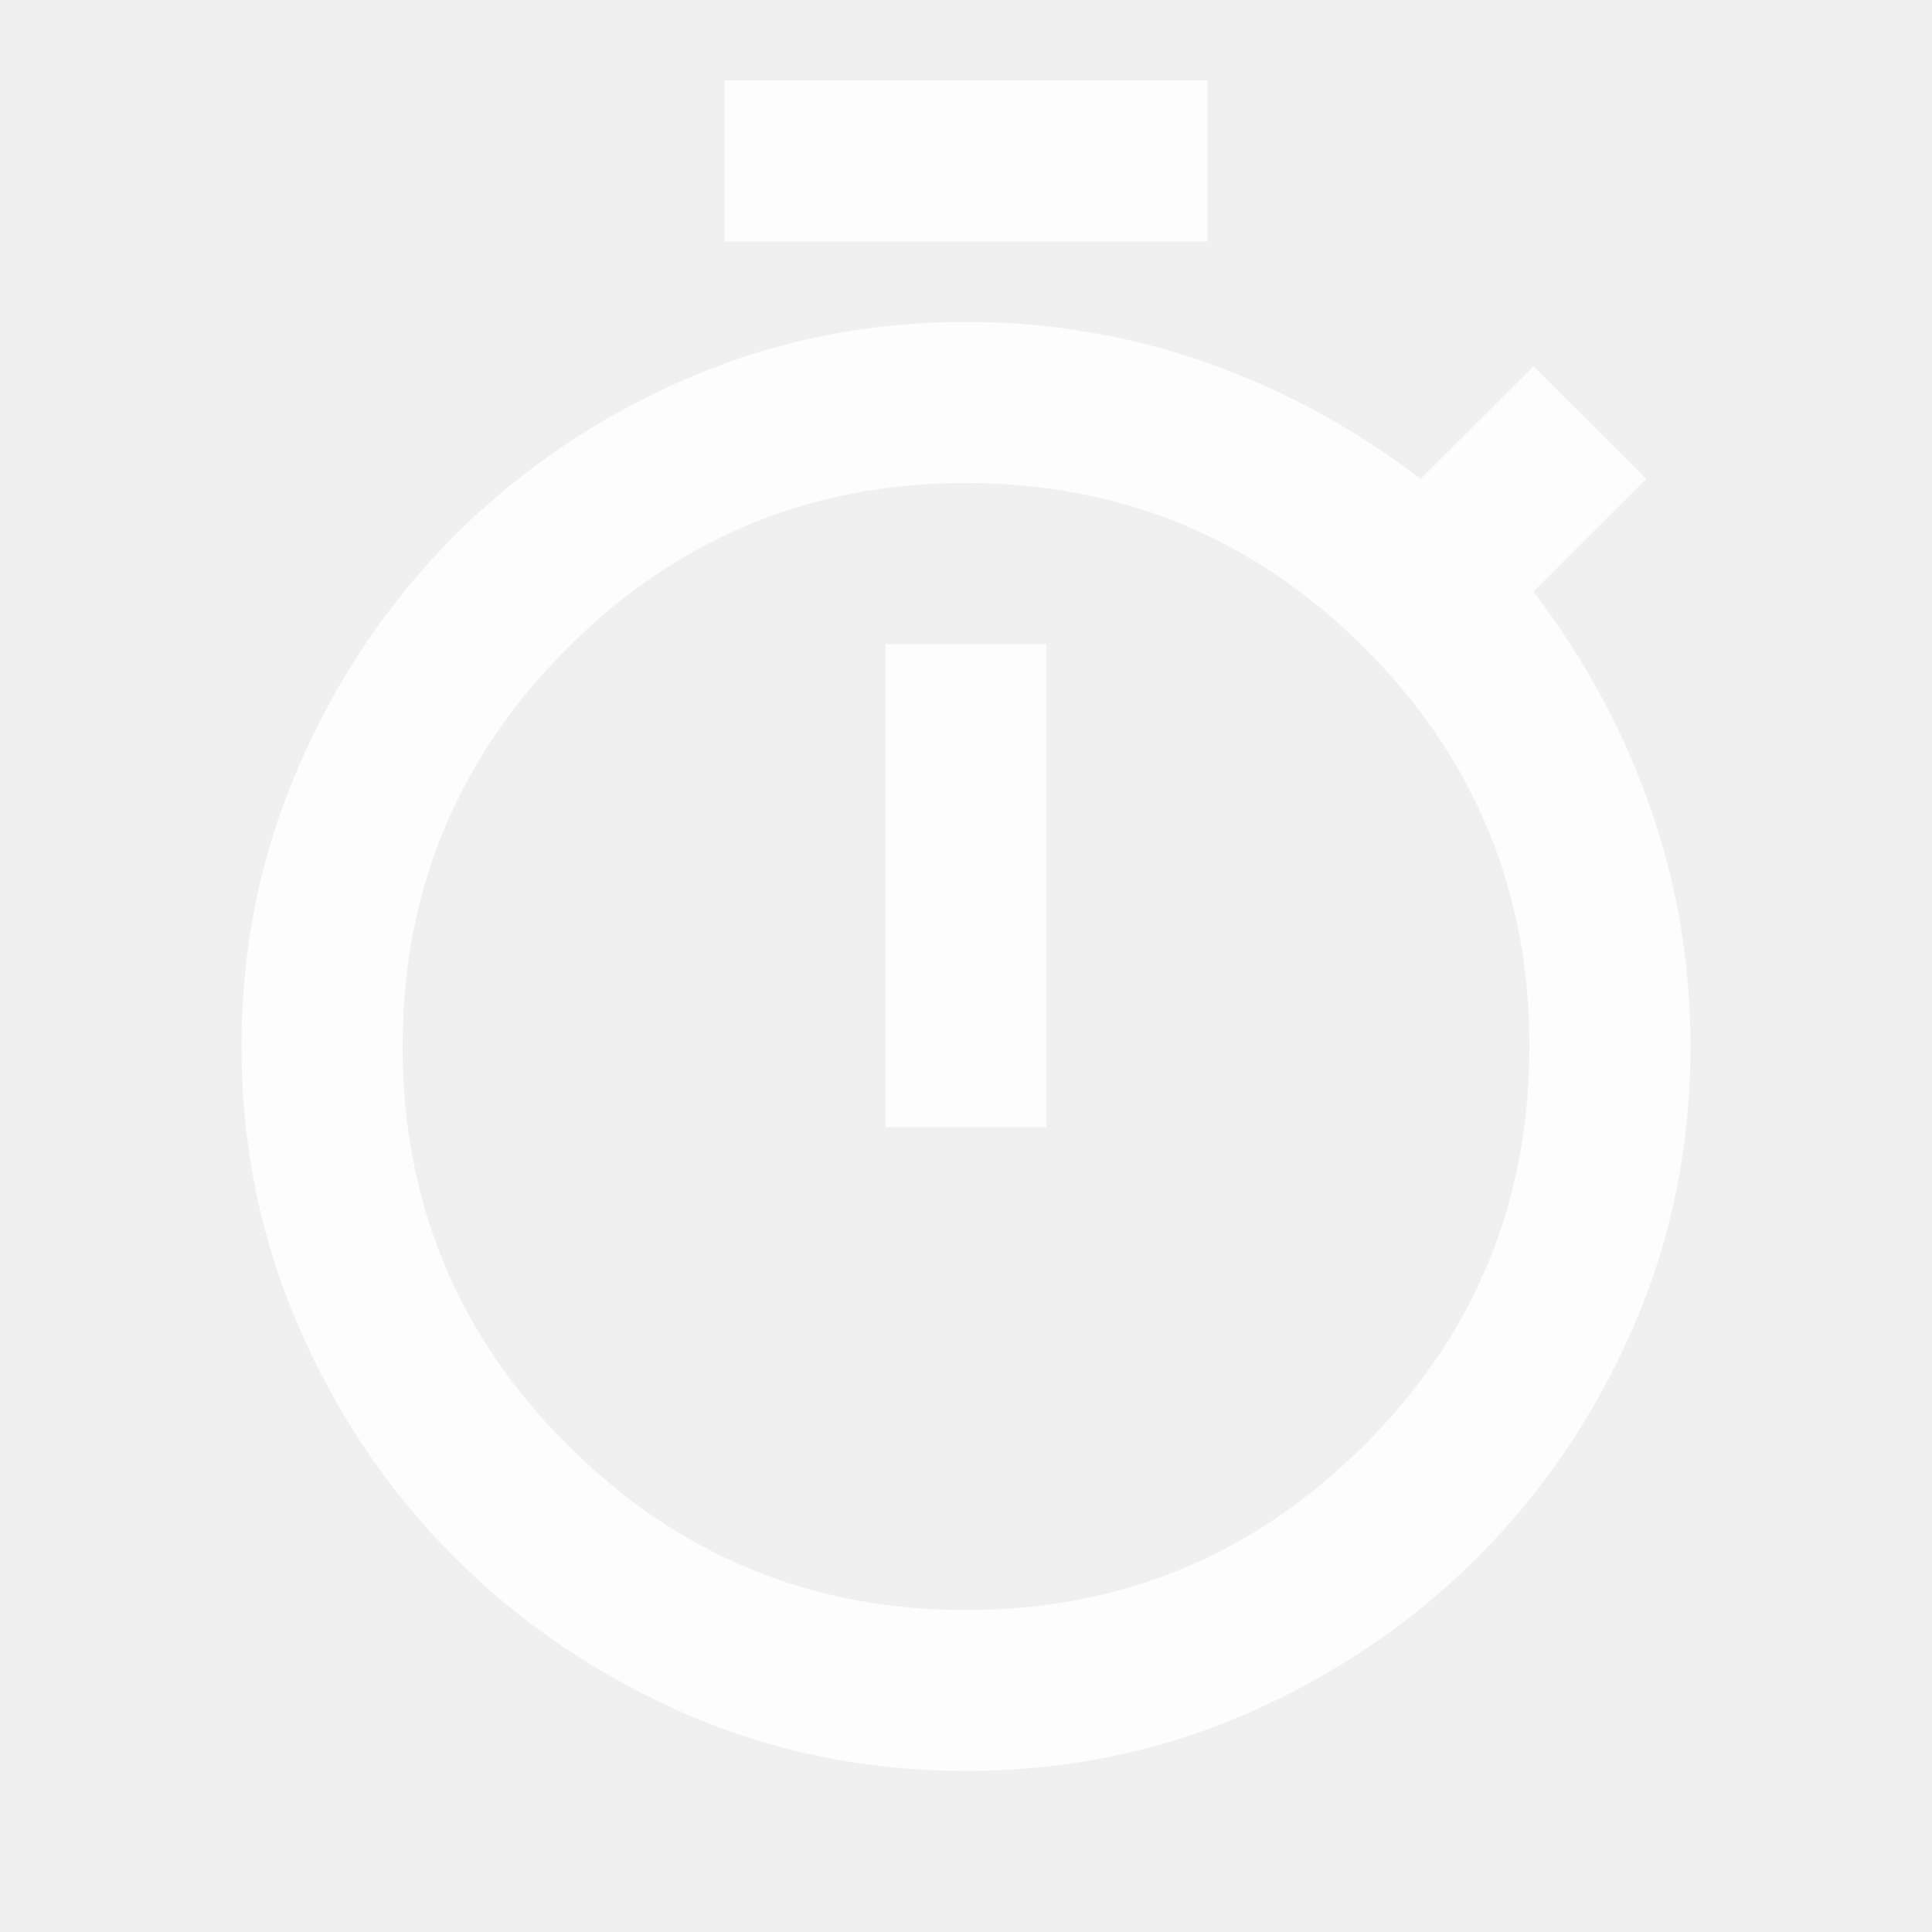
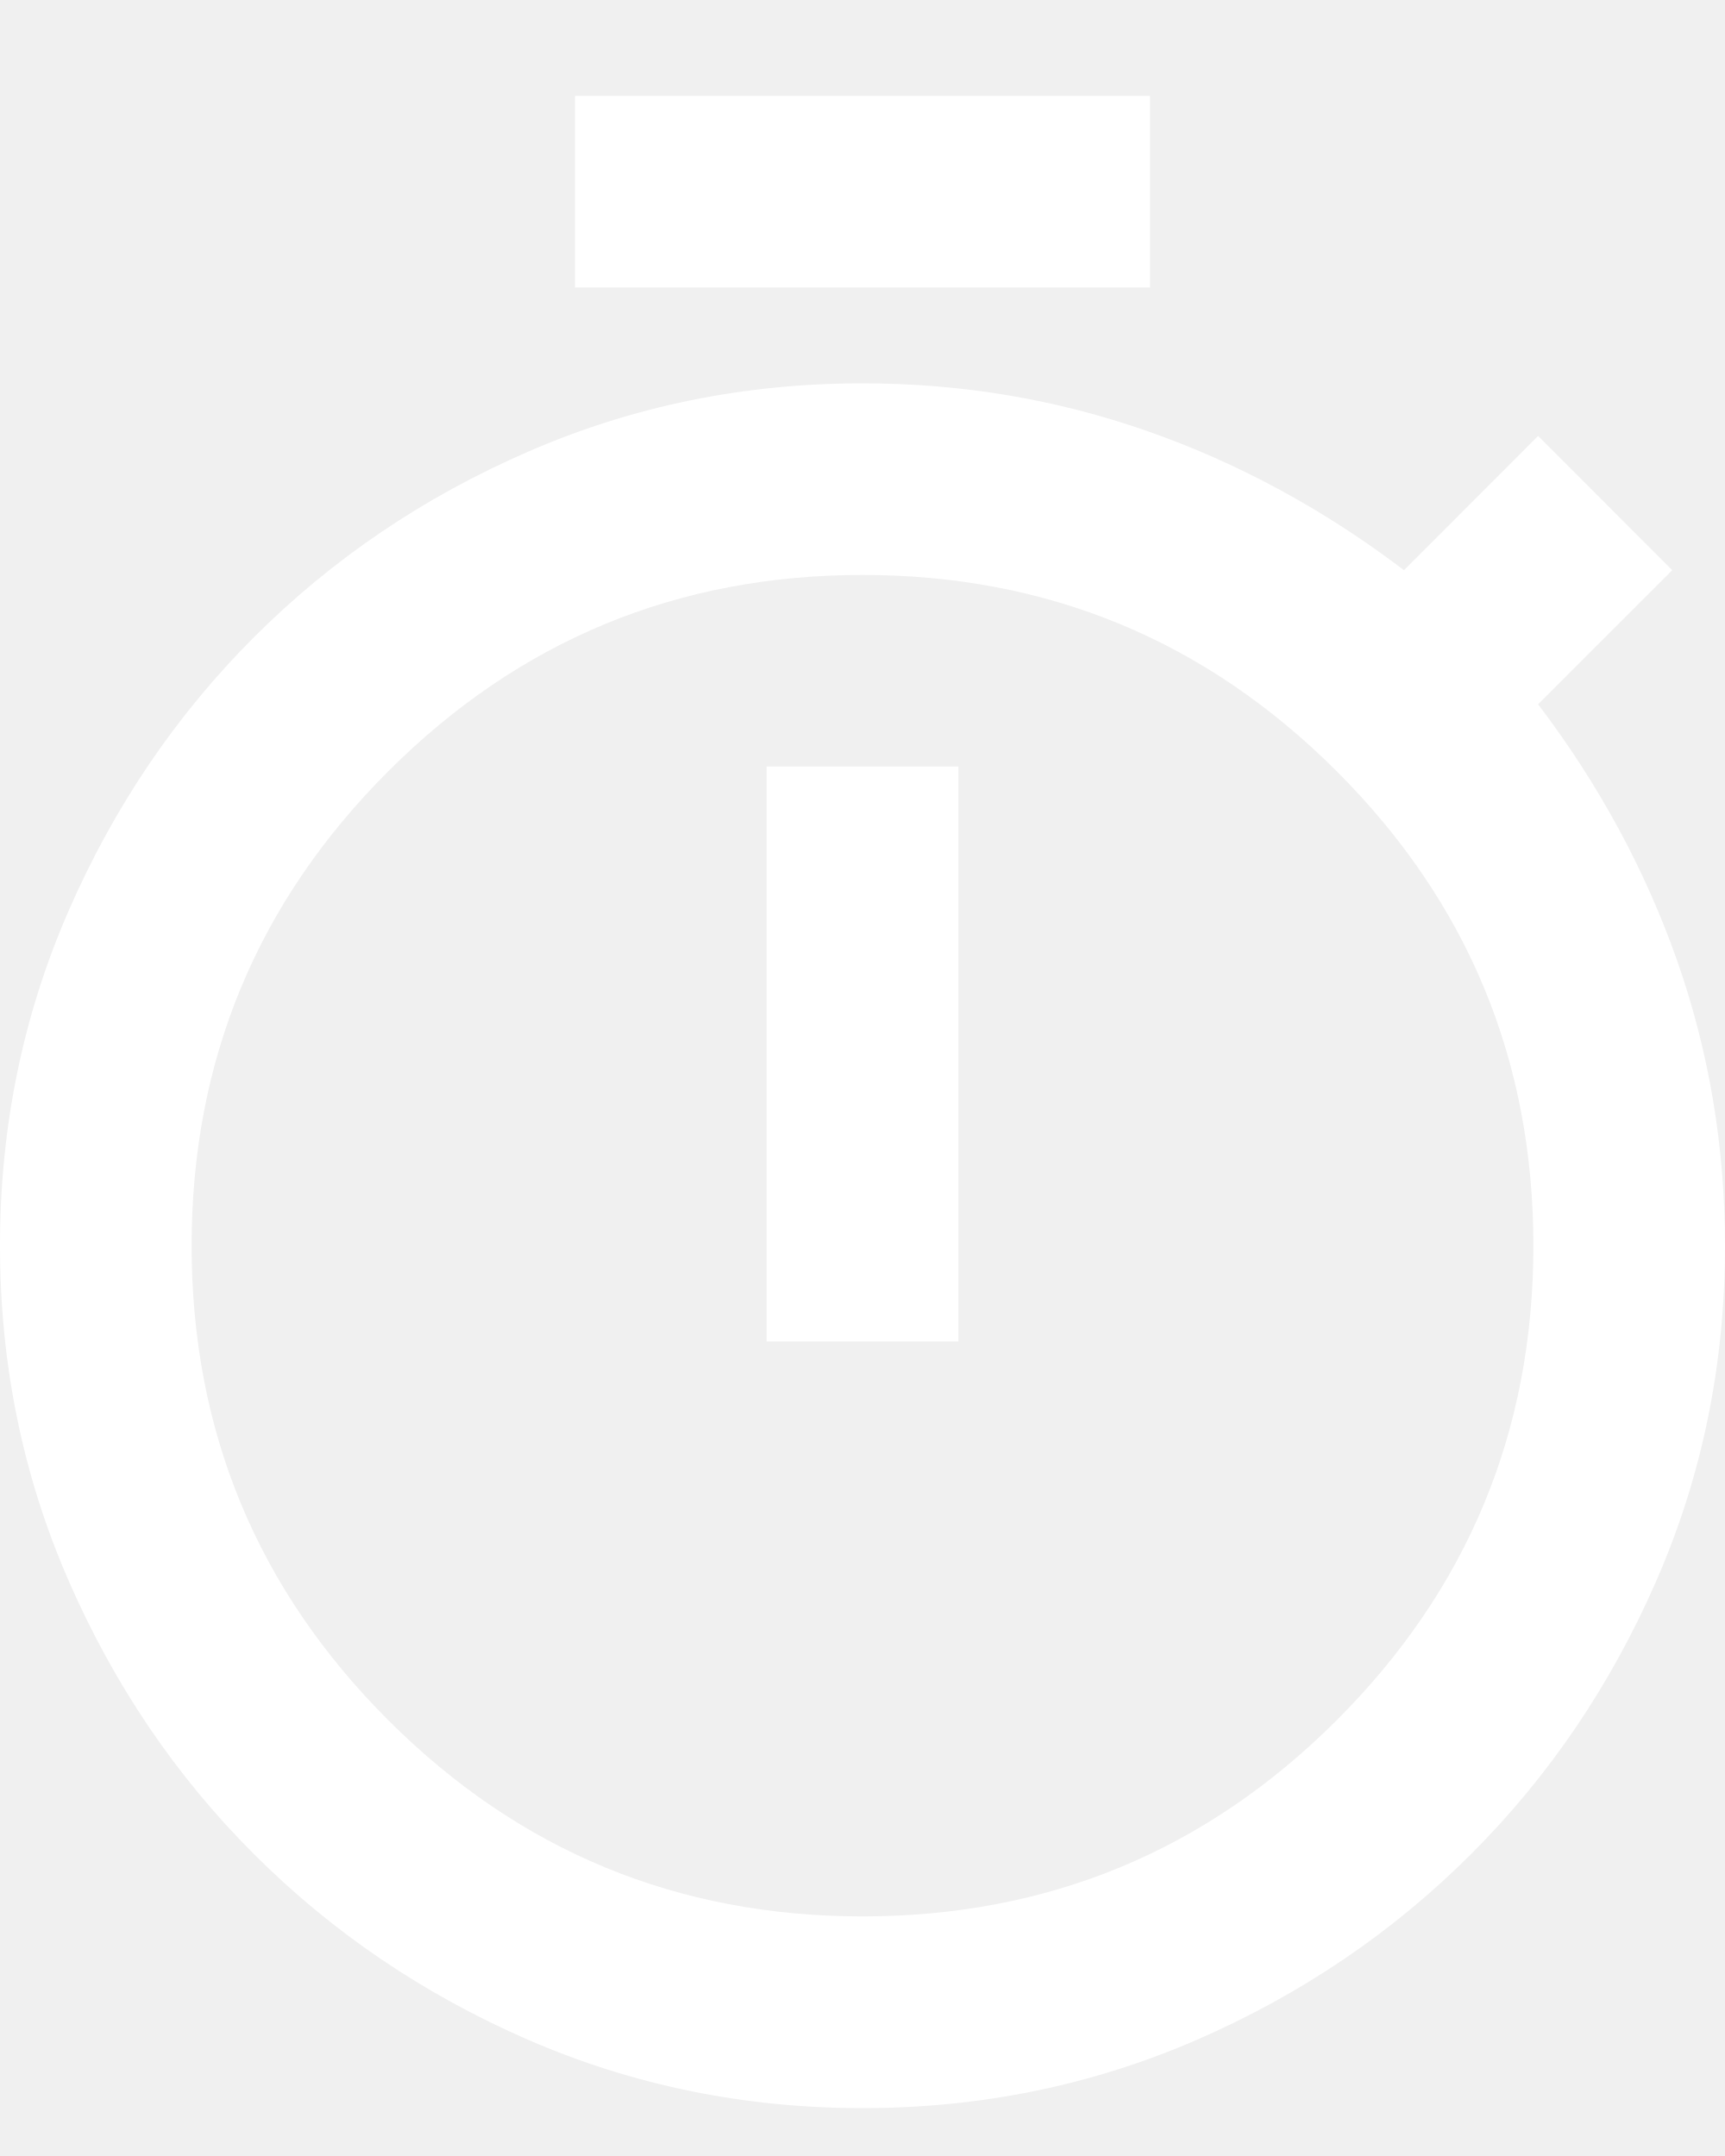
- <svg xmlns="http://www.w3.org/2000/svg" width="8" height="8" viewBox="0 0 8 8" fill="none">
-   <mask id="mask0_268_1002" style="mask-type:alpha" maskUnits="userSpaceOnUse" x="0" y="0" width="8" height="8">
-     <rect width="8" height="8" fill="#D9D9D9" />
-   </mask>
-   <g mask="url(#mask0_268_1002)">
-     <path d="M3 1V0.333H5V1H3ZM3.667 4.667H4.333V2.667H3.667V4.667ZM4 7.333C3.589 7.333 3.201 7.254 2.837 7.096C2.474 6.937 2.156 6.722 1.883 6.45C1.611 6.178 1.396 5.86 1.238 5.496C1.079 5.132 1 4.744 1 4.333C1 3.922 1.079 3.535 1.238 3.171C1.396 2.807 1.611 2.489 1.883 2.217C2.156 1.944 2.474 1.729 2.837 1.571C3.201 1.412 3.589 1.333 4 1.333C4.344 1.333 4.675 1.389 4.992 1.5C5.308 1.611 5.606 1.772 5.883 1.983L6.35 1.517L6.817 1.983L6.35 2.45C6.561 2.728 6.722 3.025 6.833 3.342C6.944 3.658 7 3.989 7 4.333C7 4.744 6.921 5.132 6.763 5.496C6.604 5.86 6.389 6.178 6.117 6.45C5.844 6.722 5.526 6.937 5.162 7.096C4.799 7.254 4.411 7.333 4 7.333ZM4 6.667C4.644 6.667 5.194 6.439 5.65 5.983C6.106 5.528 6.333 4.978 6.333 4.333C6.333 3.689 6.106 3.139 5.65 2.683C5.194 2.228 4.644 2 4 2C3.356 2 2.806 2.228 2.35 2.683C1.894 3.139 1.667 3.689 1.667 4.333C1.667 4.978 1.894 5.528 2.35 5.983C2.806 6.439 3.356 6.667 4 6.667Z" fill="#FDFDFD" />
-   </g>
+ <svg xmlns="http://www.w3.org/2000/svg" width="12" height="15" viewBox="0 0 12 15" fill="none">
+   <path d="M4 2V0.667H8V2H4ZM5.333 9.333H6.667V5.333H5.333V9.333ZM6 14.667C5.178 14.667 4.403 14.508 3.675 14.192C2.947 13.875 2.311 13.444 1.767 12.9C1.222 12.356 0.792 11.72 0.475 10.992C0.158 10.264 0 9.489 0 8.667C0 7.845 0.158 7.07 0.475 6.342C0.792 5.614 1.222 4.978 1.767 4.433C2.311 3.889 2.947 3.458 3.675 3.142C4.403 2.825 5.178 2.667 6 2.667C6.689 2.667 7.35 2.778 7.983 3C8.617 3.222 9.211 3.545 9.767 3.967L10.7 3.033L11.633 3.967L10.7 4.9C11.122 5.456 11.444 6.05 11.667 6.683C11.889 7.317 12 7.978 12 8.667C12 9.489 11.842 10.264 11.525 10.992C11.208 11.72 10.778 12.356 10.233 12.9C9.689 13.444 9.053 13.875 8.325 14.192C7.597 14.508 6.822 14.667 6 14.667ZM6 13.333C7.289 13.333 8.389 12.878 9.3 11.967C10.211 11.056 10.667 9.956 10.667 8.667C10.667 7.378 10.211 6.278 9.3 5.367C8.389 4.456 7.289 4 6 4C4.711 4 3.611 4.456 2.7 5.367C1.789 6.278 1.333 7.378 1.333 8.667C1.333 9.956 1.789 11.056 2.7 11.967C3.611 12.878 4.711 13.333 6 13.333Z" fill="white" />
</svg>
